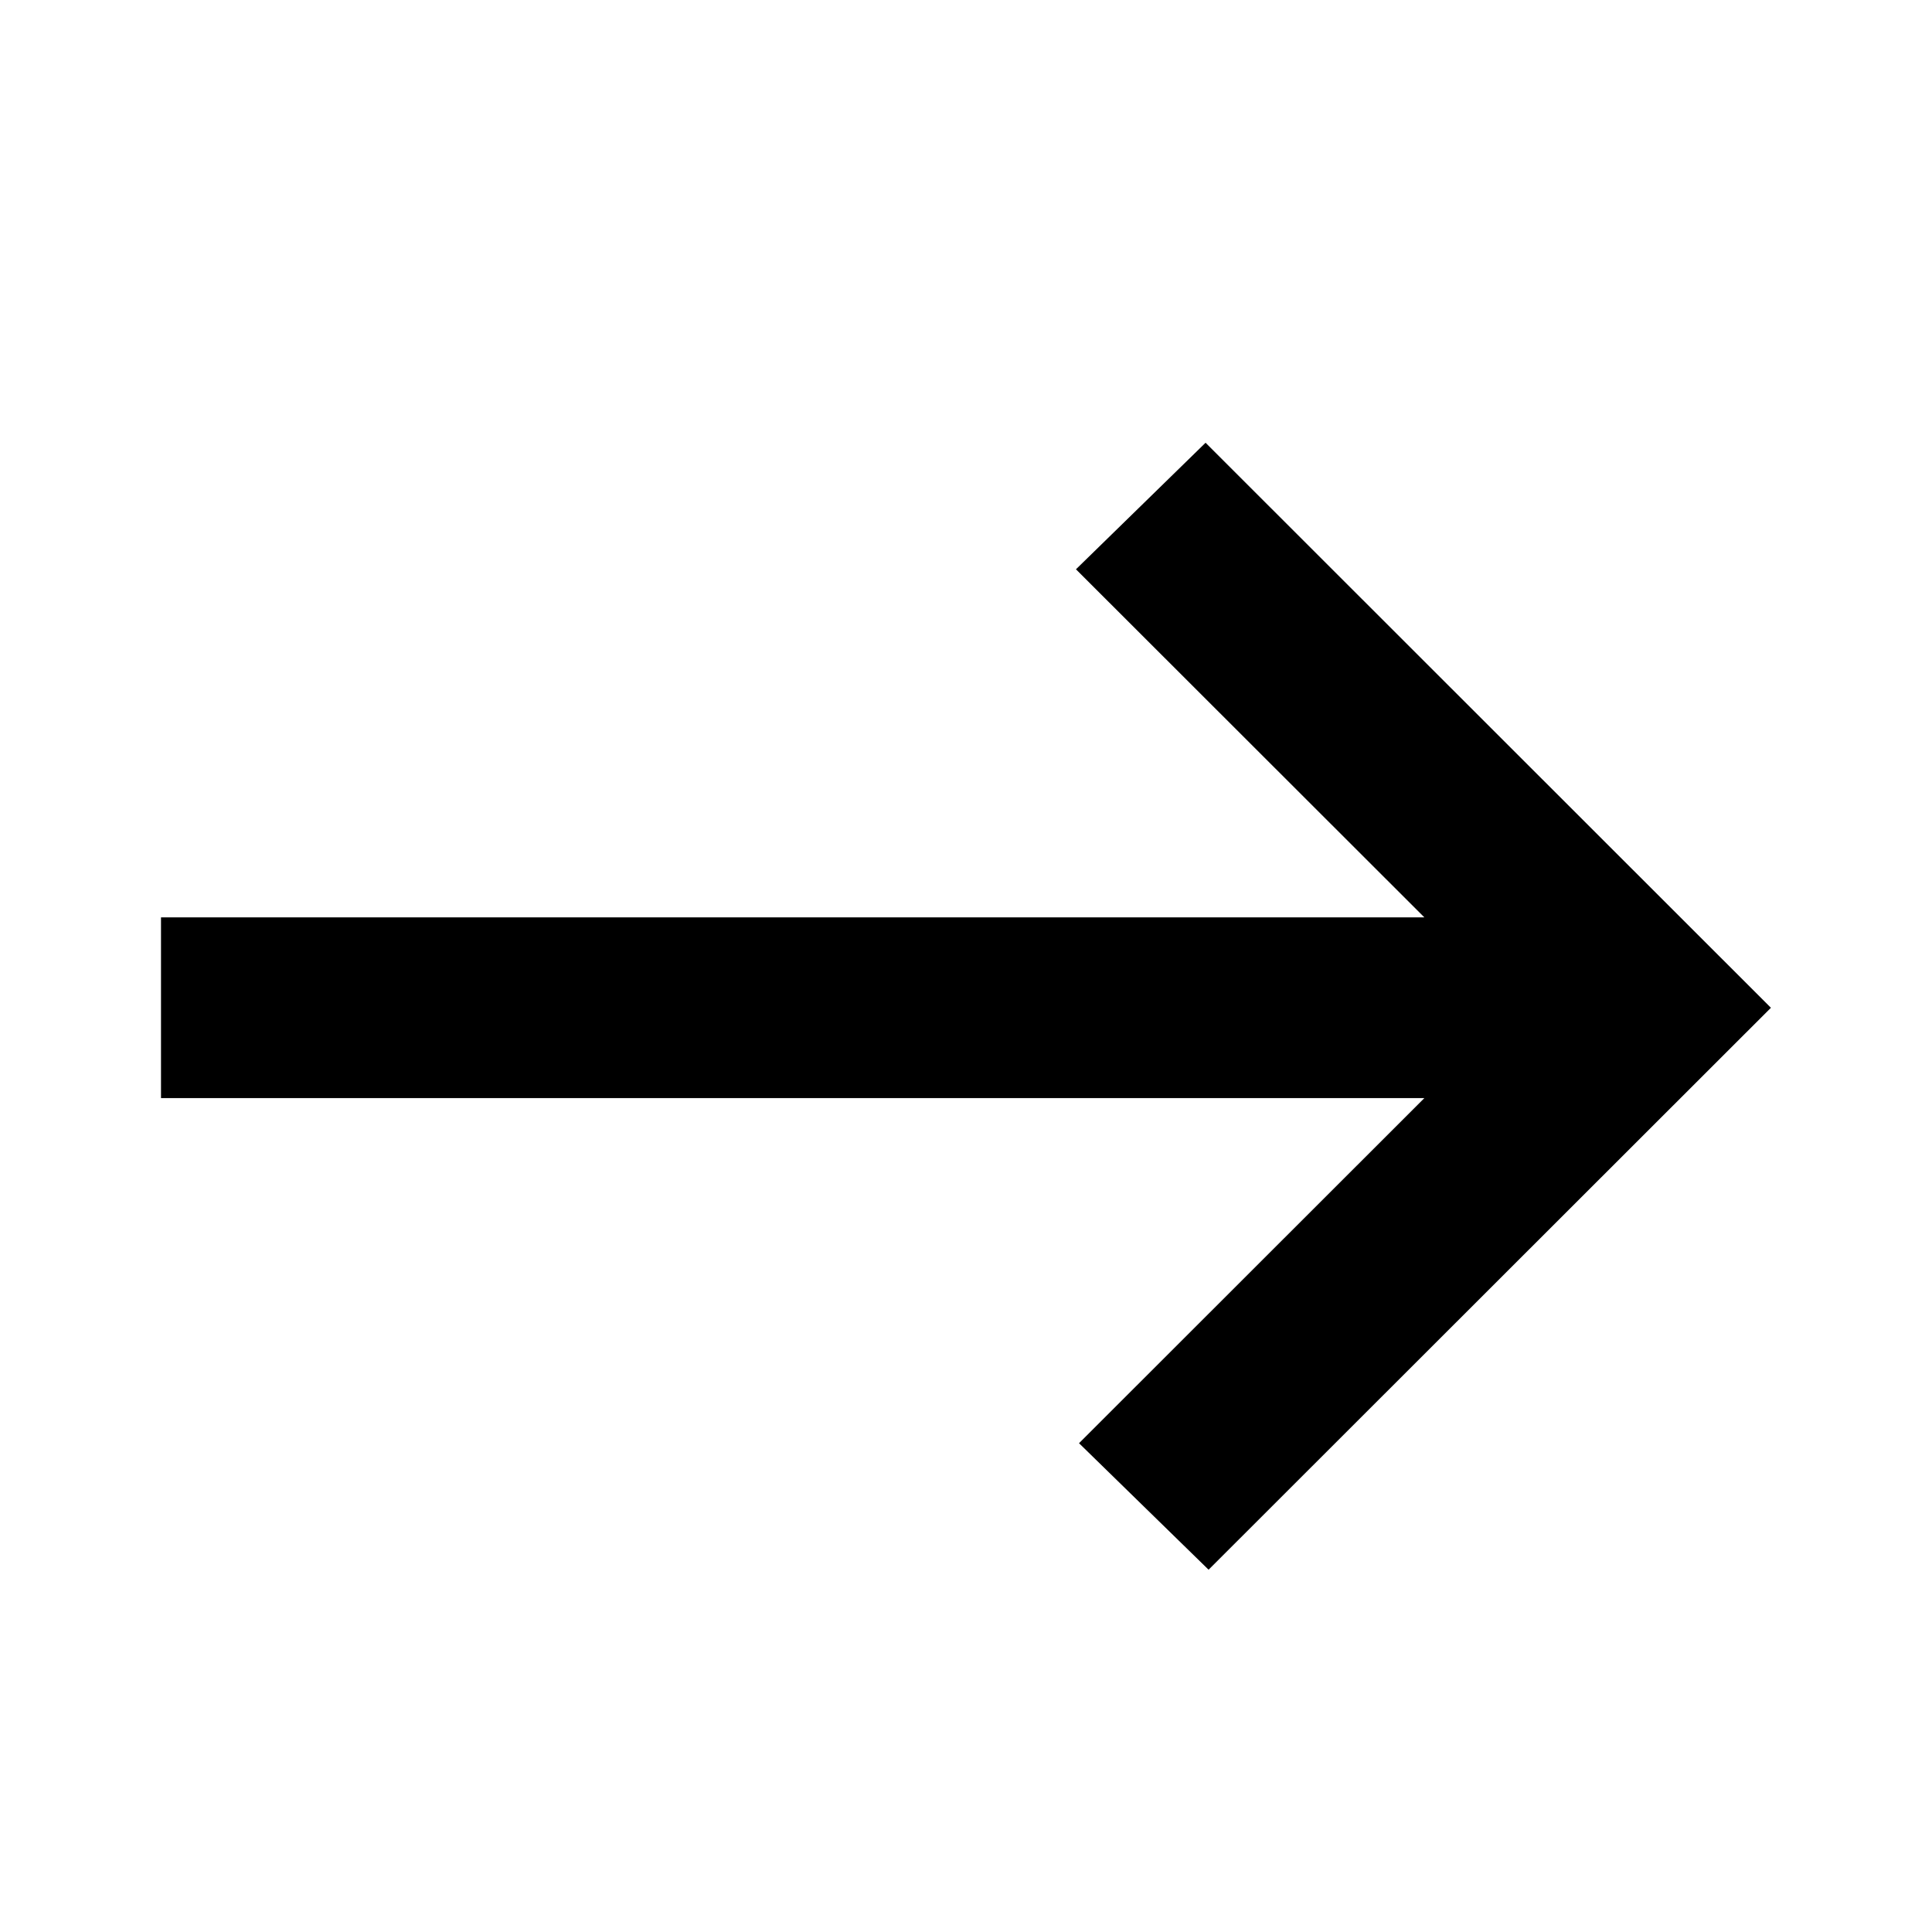
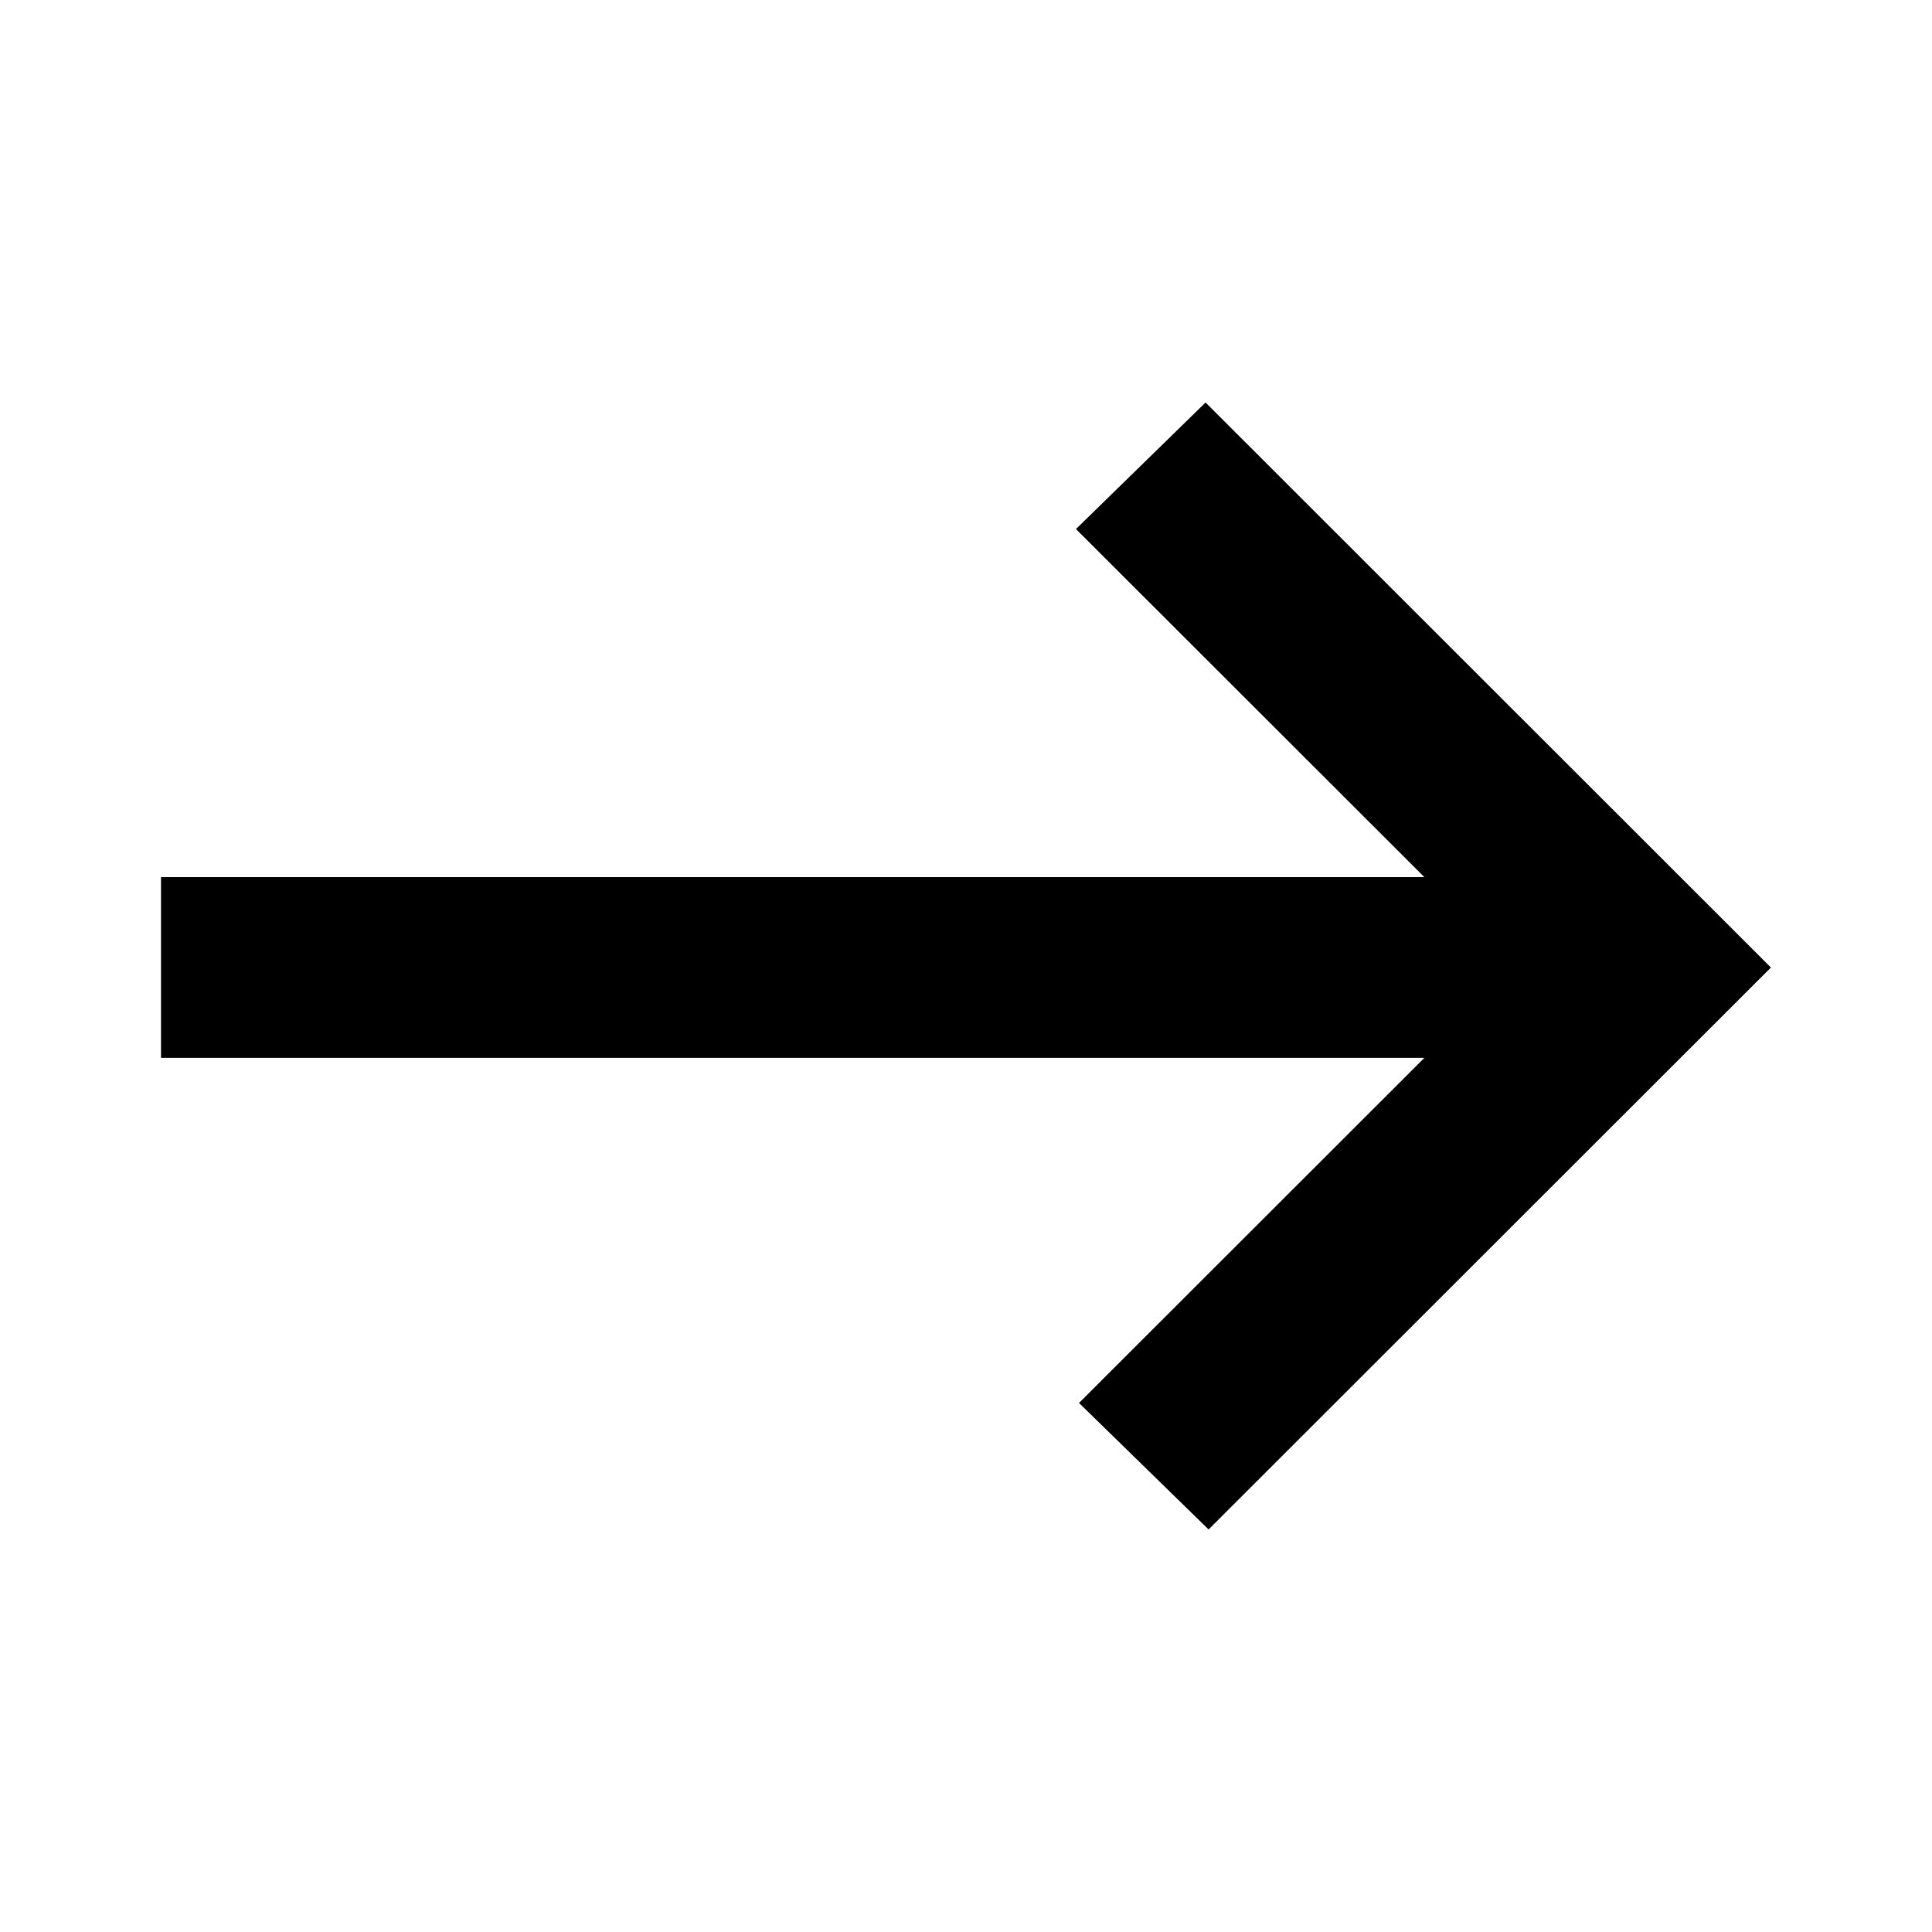
<svg xmlns="http://www.w3.org/2000/svg" width="24" height="24" viewBox="0 0 24 24">
-   <path d="M15.014 19.5l-1.61-1.572 4.29-4.287h-15.694v-2.245h15.694l-4.328-4.324 1.61-1.572 7.023 7.019-6.986 6.981z" />
+   <path d="M15.014 19l-1.61-1.572 4.29-4.287h-15.694v-2.245h15.694l-4.328-4.324 1.61-1.572 7.023 7.019-6.986 6.981z" />
</svg>
